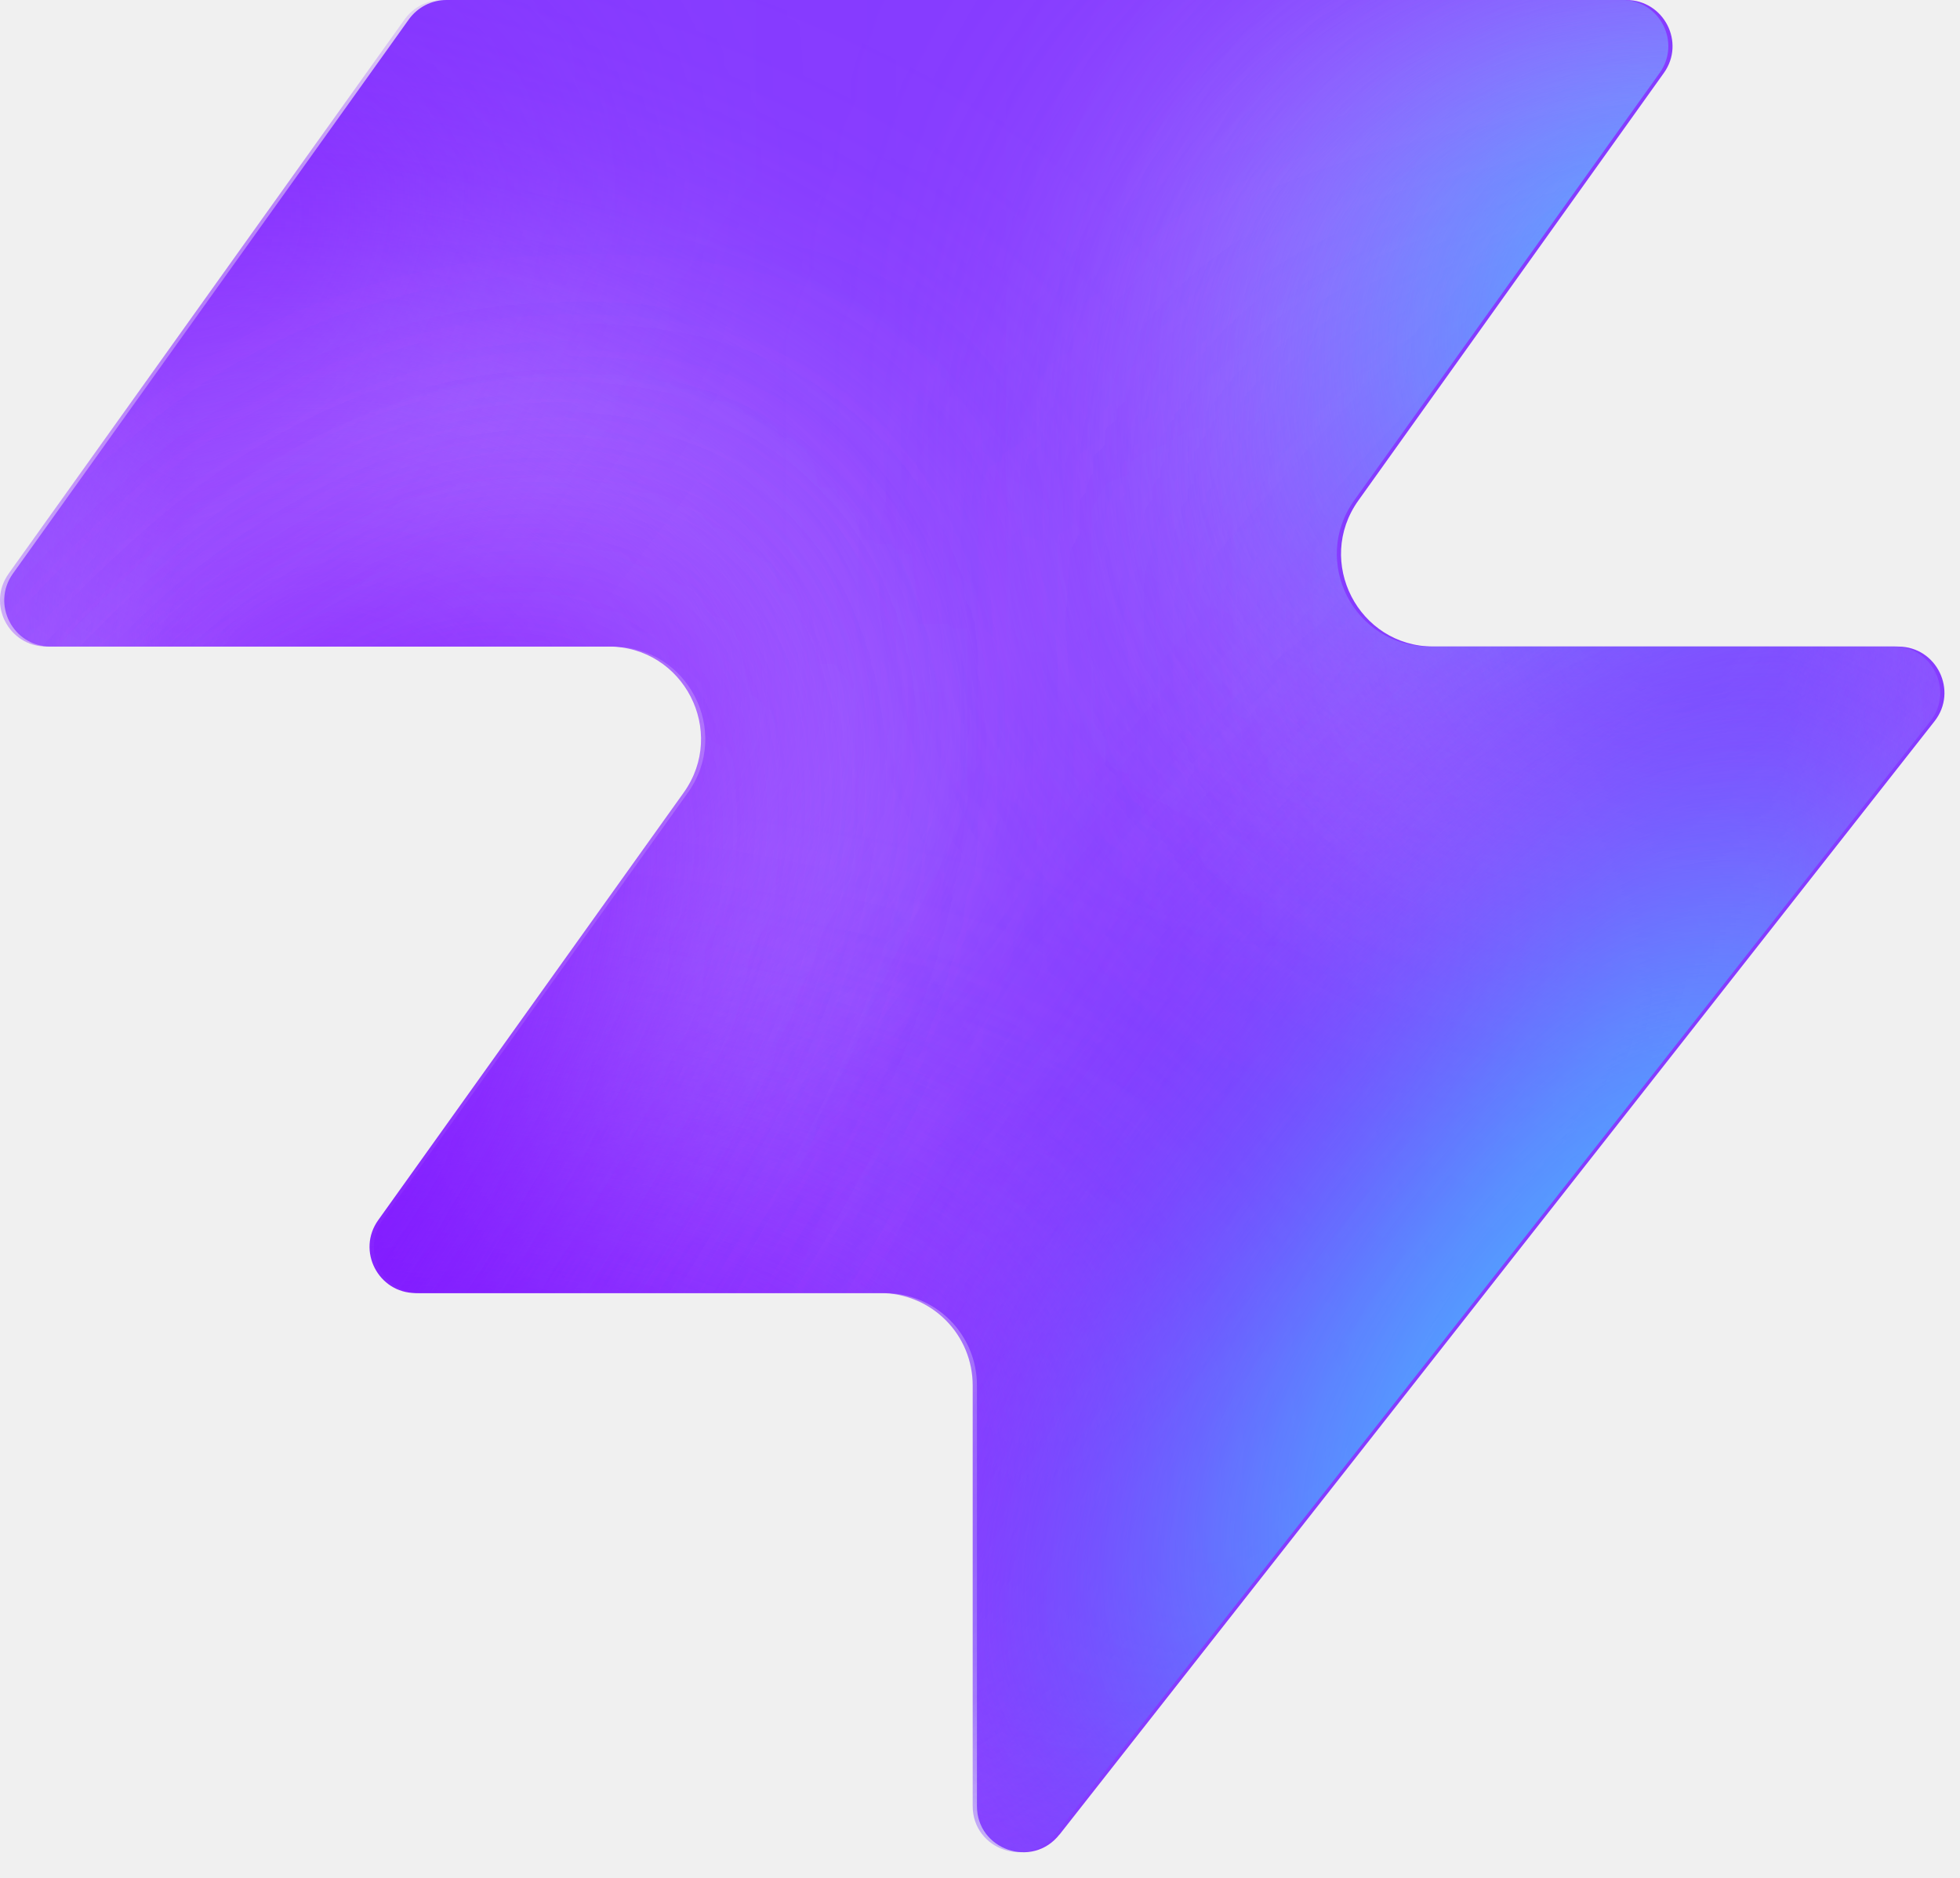
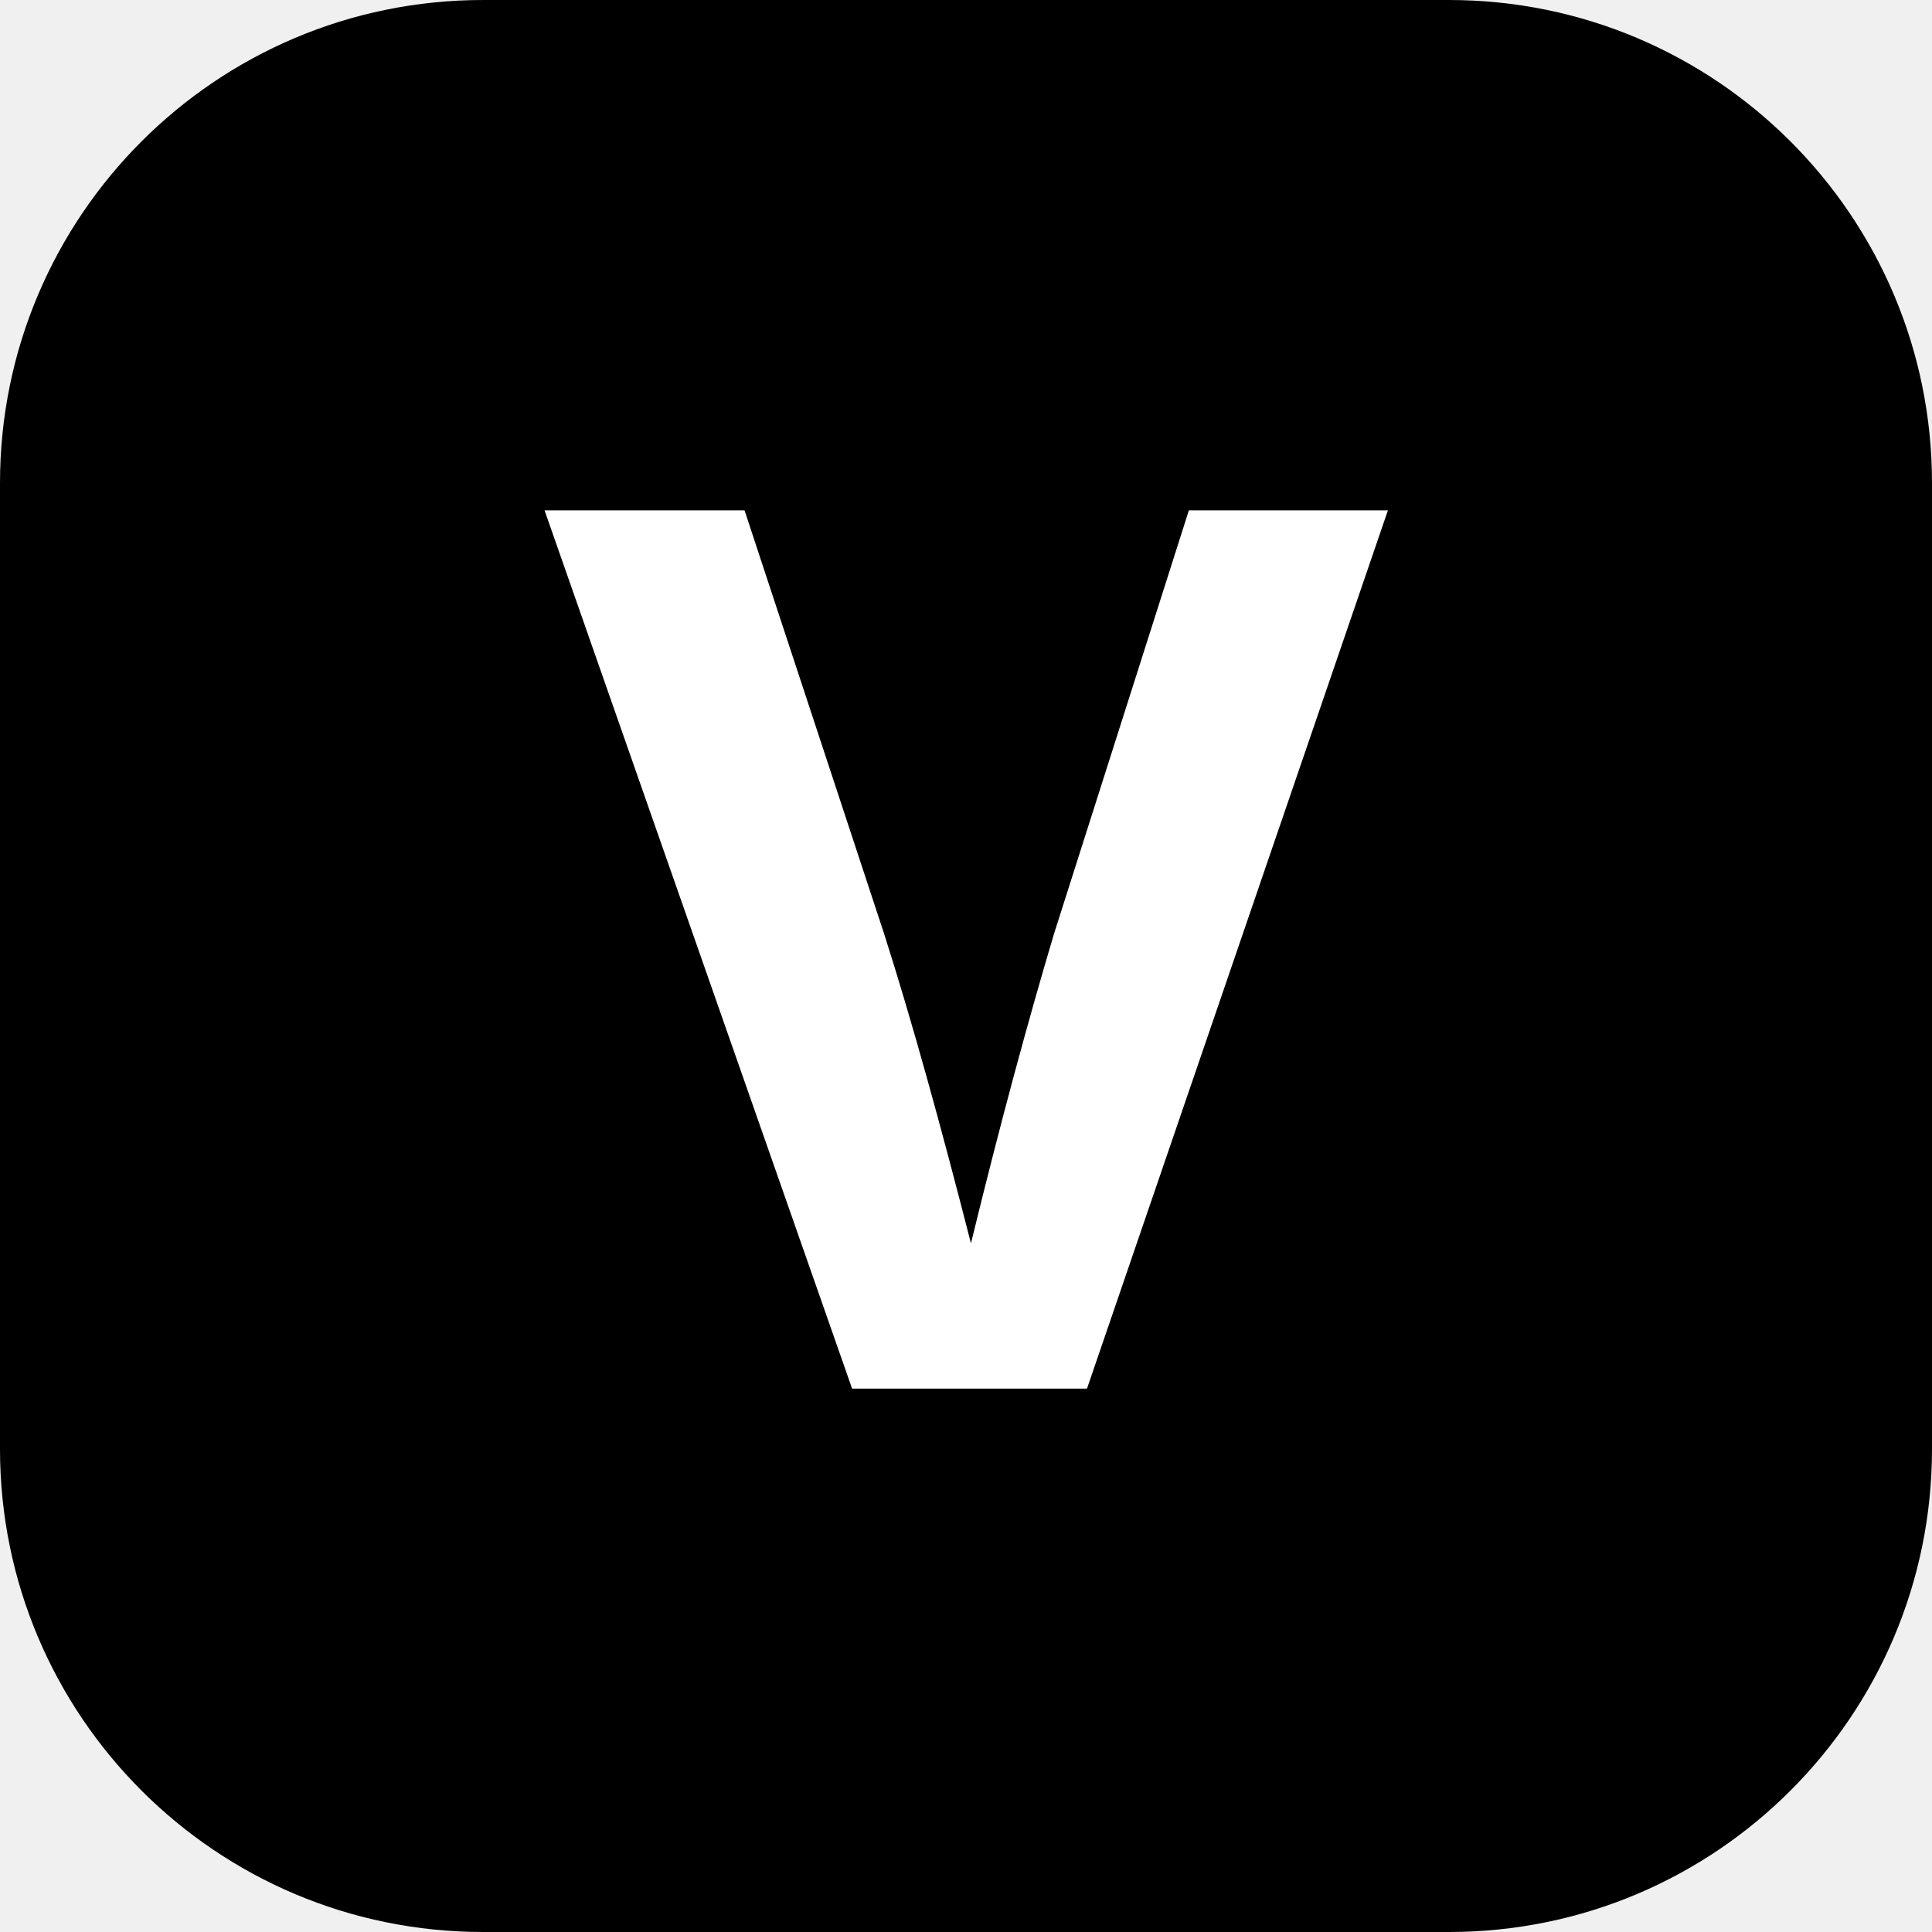
- <svg xmlns="http://www.w3.org/2000/svg" width="48" height="46" fill="none" viewBox="0 0 48 46">
-   <path fill="#863bff" d="M25.946 44.938c-.664.845-2.021.375-2.021-.698V33.937a2.26 2.26 0 0 0-2.262-2.262H10.287c-.92 0-1.456-1.04-.92-1.788l7.48-10.471c1.07-1.497 0-3.578-1.842-3.578H1.237c-.92 0-1.456-1.04-.92-1.788L10.013.474c.214-.297.556-.474.92-.474h28.894c.92 0 1.456 1.04.92 1.788l-7.48 10.471c-1.07 1.498 0 3.579 1.842 3.579h11.377c.943 0 1.473 1.088.89 1.83L25.947 44.94z" style="fill:#863bff;fill:color(display-p3 .525 .23 1);fill-opacity:1" />
-   <mask id="a" width="48" height="46" x="0" y="0" maskUnits="userSpaceOnUse" style="mask-type:alpha">
-     <path fill="#000" d="M25.842 44.938c-.664.844-2.021.375-2.021-.698V33.937a2.26 2.26 0 0 0-2.262-2.262H10.183c-.92 0-1.456-1.04-.92-1.788l7.48-10.471c1.07-1.498 0-3.579-1.842-3.579H1.133c-.92 0-1.456-1.04-.92-1.787L9.91.473c.214-.297.556-.474.92-.474h28.894c.92 0 1.456 1.04.92 1.788l-7.48 10.471c-1.07 1.498 0 3.578 1.842 3.578h11.377c.943 0 1.473 1.088.89 1.832L25.843 44.94z" style="fill:#000;fill-opacity:1" />
-   </mask>
-   <g mask="url(#a)">
-     <g filter="url(#b)">
-       <ellipse cx="5.508" cy="14.704" fill="#ede6ff" rx="5.508" ry="14.704" style="fill:#ede6ff;fill:color(display-p3 .927 .903 1);fill-opacity:1" transform="matrix(.00324 1 1 -.00324 -4.47 31.516)" />
-     </g>
-     <g filter="url(#c)">
-       <ellipse cx="10.399" cy="29.851" fill="#ede6ff" rx="10.399" ry="29.851" style="fill:#ede6ff;fill:color(display-p3 .927 .903 1);fill-opacity:1" transform="matrix(.00324 1 1 -.00324 -39.328 7.883)" />
-     </g>
-     <g filter="url(#d)">
-       <ellipse cx="5.508" cy="30.487" fill="#7e14ff" rx="5.508" ry="30.487" style="fill:#7e14ff;fill:color(display-p3 .492 .077 1);fill-opacity:1" transform="rotate(89.814 -25.913 -14.639)scale(1 -1)" />
-     </g>
-     <g filter="url(#e)">
-       <ellipse cx="5.508" cy="30.599" fill="#7e14ff" rx="5.508" ry="30.599" style="fill:#7e14ff;fill:color(display-p3 .492 .077 1);fill-opacity:1" transform="rotate(89.814 -32.644 -3.334)scale(1 -1)" />
-     </g>
-     <g filter="url(#f)">
-       <ellipse cx="5.508" cy="30.599" fill="#7e14ff" rx="5.508" ry="30.599" style="fill:#7e14ff;fill:color(display-p3 .492 .077 1);fill-opacity:1" transform="matrix(.00324 1 1 -.00324 -34.34 30.47)" />
-     </g>
-     <g filter="url(#g)">
-       <ellipse cx="14.072" cy="22.078" fill="#ede6ff" rx="14.072" ry="22.078" style="fill:#ede6ff;fill:color(display-p3 .927 .903 1);fill-opacity:1" transform="rotate(93.35 24.506 48.493)scale(-1 1)" />
-     </g>
-     <g filter="url(#h)">
-       <ellipse cx="3.47" cy="21.501" fill="#7e14ff" rx="3.47" ry="21.501" style="fill:#7e14ff;fill:color(display-p3 .492 .077 1);fill-opacity:1" transform="rotate(89.009 28.708 47.59)scale(-1 1)" />
-     </g>
-     <g filter="url(#i)">
-       <ellipse cx="3.47" cy="21.501" fill="#7e14ff" rx="3.47" ry="21.501" style="fill:#7e14ff;fill:color(display-p3 .492 .077 1);fill-opacity:1" transform="rotate(89.009 28.708 47.59)scale(-1 1)" />
-     </g>
-     <g filter="url(#j)">
-       <ellipse cx=".387" cy="8.972" fill="#7e14ff" rx="4.407" ry="29.108" style="fill:#7e14ff;fill:color(display-p3 .492 .077 1);fill-opacity:1" transform="rotate(39.51 .387 8.972)" />
-     </g>
-     <g filter="url(#k)">
-       <ellipse cx="47.523" cy="-6.092" fill="#7e14ff" rx="4.407" ry="29.108" style="fill:#7e14ff;fill:color(display-p3 .492 .077 1);fill-opacity:1" transform="rotate(37.892 47.523 -6.092)" />
-     </g>
-     <g filter="url(#l)">
-       <ellipse cx="41.412" cy="6.333" fill="#47bfff" rx="5.971" ry="9.665" style="fill:#47bfff;fill:color(display-p3 .28 .748 1);fill-opacity:1" transform="rotate(37.892 41.412 6.333)" />
-     </g>
-     <g filter="url(#m)">
-       <ellipse cx="-1.879" cy="38.332" fill="#7e14ff" rx="4.407" ry="29.108" style="fill:#7e14ff;fill:color(display-p3 .492 .077 1);fill-opacity:1" transform="rotate(37.892 -1.88 38.332)" />
-     </g>
-     <g filter="url(#n)">
-       <ellipse cx="-1.879" cy="38.332" fill="#7e14ff" rx="4.407" ry="29.108" style="fill:#7e14ff;fill:color(display-p3 .492 .077 1);fill-opacity:1" transform="rotate(37.892 -1.88 38.332)" />
-     </g>
-     <g filter="url(#o)">
-       <ellipse cx="35.651" cy="29.907" fill="#7e14ff" rx="4.407" ry="29.108" style="fill:#7e14ff;fill:color(display-p3 .492 .077 1);fill-opacity:1" transform="rotate(37.892 35.651 29.907)" />
-     </g>
-     <g filter="url(#p)">
-       <ellipse cx="38.418" cy="32.4" fill="#47bfff" rx="5.971" ry="15.297" style="fill:#47bfff;fill:color(display-p3 .28 .748 1);fill-opacity:1" transform="rotate(37.892 38.418 32.4)" />
-     </g>
-   </g>
-   <defs>
-     <filter id="b" width="60.045" height="41.654" x="-19.77" y="16.149" color-interpolation-filters="sRGB" filterUnits="userSpaceOnUse">
-       <feFlood flood-opacity="0" result="BackgroundImageFix" />
-       <feBlend in="SourceGraphic" in2="BackgroundImageFix" result="shape" />
-       <feGaussianBlur result="effect1_foregroundBlur_2002_17158" stdDeviation="7.659" />
-     </filter>
-     <filter id="c" width="90.34" height="51.437" x="-54.613" y="-7.533" color-interpolation-filters="sRGB" filterUnits="userSpaceOnUse">
-       <feFlood flood-opacity="0" result="BackgroundImageFix" />
-       <feBlend in="SourceGraphic" in2="BackgroundImageFix" result="shape" />
-       <feGaussianBlur result="effect1_foregroundBlur_2002_17158" stdDeviation="7.659" />
-     </filter>
-     <filter id="d" width="79.355" height="29.4" x="-49.64" y="2.03" color-interpolation-filters="sRGB" filterUnits="userSpaceOnUse">
-       <feFlood flood-opacity="0" result="BackgroundImageFix" />
-       <feBlend in="SourceGraphic" in2="BackgroundImageFix" result="shape" />
-       <feGaussianBlur result="effect1_foregroundBlur_2002_17158" stdDeviation="4.596" />
-     </filter>
-     <filter id="e" width="79.579" height="29.4" x="-45.045" y="20.029" color-interpolation-filters="sRGB" filterUnits="userSpaceOnUse">
-       <feFlood flood-opacity="0" result="BackgroundImageFix" />
-       <feBlend in="SourceGraphic" in2="BackgroundImageFix" result="shape" />
-       <feGaussianBlur result="effect1_foregroundBlur_2002_17158" stdDeviation="4.596" />
-     </filter>
-     <filter id="f" width="79.579" height="29.4" x="-43.513" y="21.178" color-interpolation-filters="sRGB" filterUnits="userSpaceOnUse">
-       <feFlood flood-opacity="0" result="BackgroundImageFix" />
-       <feBlend in="SourceGraphic" in2="BackgroundImageFix" result="shape" />
-       <feGaussianBlur result="effect1_foregroundBlur_2002_17158" stdDeviation="4.596" />
-     </filter>
-     <filter id="g" width="74.749" height="58.852" x="15.756" y="-17.901" color-interpolation-filters="sRGB" filterUnits="userSpaceOnUse">
-       <feFlood flood-opacity="0" result="BackgroundImageFix" />
-       <feBlend in="SourceGraphic" in2="BackgroundImageFix" result="shape" />
-       <feGaussianBlur result="effect1_foregroundBlur_2002_17158" stdDeviation="7.659" />
-     </filter>
-     <filter id="h" width="61.377" height="25.362" x="23.548" y="2.284" color-interpolation-filters="sRGB" filterUnits="userSpaceOnUse">
-       <feFlood flood-opacity="0" result="BackgroundImageFix" />
-       <feBlend in="SourceGraphic" in2="BackgroundImageFix" result="shape" />
-       <feGaussianBlur result="effect1_foregroundBlur_2002_17158" stdDeviation="4.596" />
-     </filter>
-     <filter id="i" width="61.377" height="25.362" x="23.548" y="2.284" color-interpolation-filters="sRGB" filterUnits="userSpaceOnUse">
-       <feFlood flood-opacity="0" result="BackgroundImageFix" />
-       <feBlend in="SourceGraphic" in2="BackgroundImageFix" result="shape" />
-       <feGaussianBlur result="effect1_foregroundBlur_2002_17158" stdDeviation="4.596" />
-     </filter>
-     <filter id="j" width="56.045" height="63.649" x="-27.636" y="-22.853" color-interpolation-filters="sRGB" filterUnits="userSpaceOnUse">
-       <feFlood flood-opacity="0" result="BackgroundImageFix" />
-       <feBlend in="SourceGraphic" in2="BackgroundImageFix" result="shape" />
-       <feGaussianBlur result="effect1_foregroundBlur_2002_17158" stdDeviation="4.596" />
-     </filter>
-     <filter id="k" width="54.814" height="64.646" x="20.116" y="-38.415" color-interpolation-filters="sRGB" filterUnits="userSpaceOnUse">
-       <feFlood flood-opacity="0" result="BackgroundImageFix" />
-       <feBlend in="SourceGraphic" in2="BackgroundImageFix" result="shape" />
-       <feGaussianBlur result="effect1_foregroundBlur_2002_17158" stdDeviation="4.596" />
-     </filter>
-     <filter id="l" width="33.541" height="35.313" x="24.641" y="-11.323" color-interpolation-filters="sRGB" filterUnits="userSpaceOnUse">
-       <feFlood flood-opacity="0" result="BackgroundImageFix" />
-       <feBlend in="SourceGraphic" in2="BackgroundImageFix" result="shape" />
-       <feGaussianBlur result="effect1_foregroundBlur_2002_17158" stdDeviation="4.596" />
-     </filter>
-     <filter id="m" width="54.814" height="64.646" x="-29.286" y="6.009" color-interpolation-filters="sRGB" filterUnits="userSpaceOnUse">
-       <feFlood flood-opacity="0" result="BackgroundImageFix" />
-       <feBlend in="SourceGraphic" in2="BackgroundImageFix" result="shape" />
-       <feGaussianBlur result="effect1_foregroundBlur_2002_17158" stdDeviation="4.596" />
-     </filter>
-     <filter id="n" width="54.814" height="64.646" x="-29.286" y="6.009" color-interpolation-filters="sRGB" filterUnits="userSpaceOnUse">
-       <feFlood flood-opacity="0" result="BackgroundImageFix" />
-       <feBlend in="SourceGraphic" in2="BackgroundImageFix" result="shape" />
-       <feGaussianBlur result="effect1_foregroundBlur_2002_17158" stdDeviation="4.596" />
-     </filter>
-     <filter id="o" width="54.814" height="64.646" x="8.244" y="-2.416" color-interpolation-filters="sRGB" filterUnits="userSpaceOnUse">
-       <feFlood flood-opacity="0" result="BackgroundImageFix" />
-       <feBlend in="SourceGraphic" in2="BackgroundImageFix" result="shape" />
-       <feGaussianBlur result="effect1_foregroundBlur_2002_17158" stdDeviation="4.596" />
-     </filter>
-     <filter id="p" width="39.409" height="43.623" x="18.713" y="10.588" color-interpolation-filters="sRGB" filterUnits="userSpaceOnUse">
-       <feFlood flood-opacity="0" result="BackgroundImageFix" />
-       <feBlend in="SourceGraphic" in2="BackgroundImageFix" result="shape" />
-       <feGaussianBlur result="effect1_foregroundBlur_2002_17158" stdDeviation="4.596" />
-     </filter>
-   </defs>
+ <svg xmlns="http://www.w3.org/2000/svg" width="32" height="32" viewBox="0 0 32 32" fill="none">
+   <rect width="32" height="32" rx="8" fill="#000000" />
+   <text x="16" y="23" font-family="system-ui, -apple-system, sans-serif" font-size="20" font-weight="700" fill="#ffffff" text-anchor="middle">V</text>
</svg>
